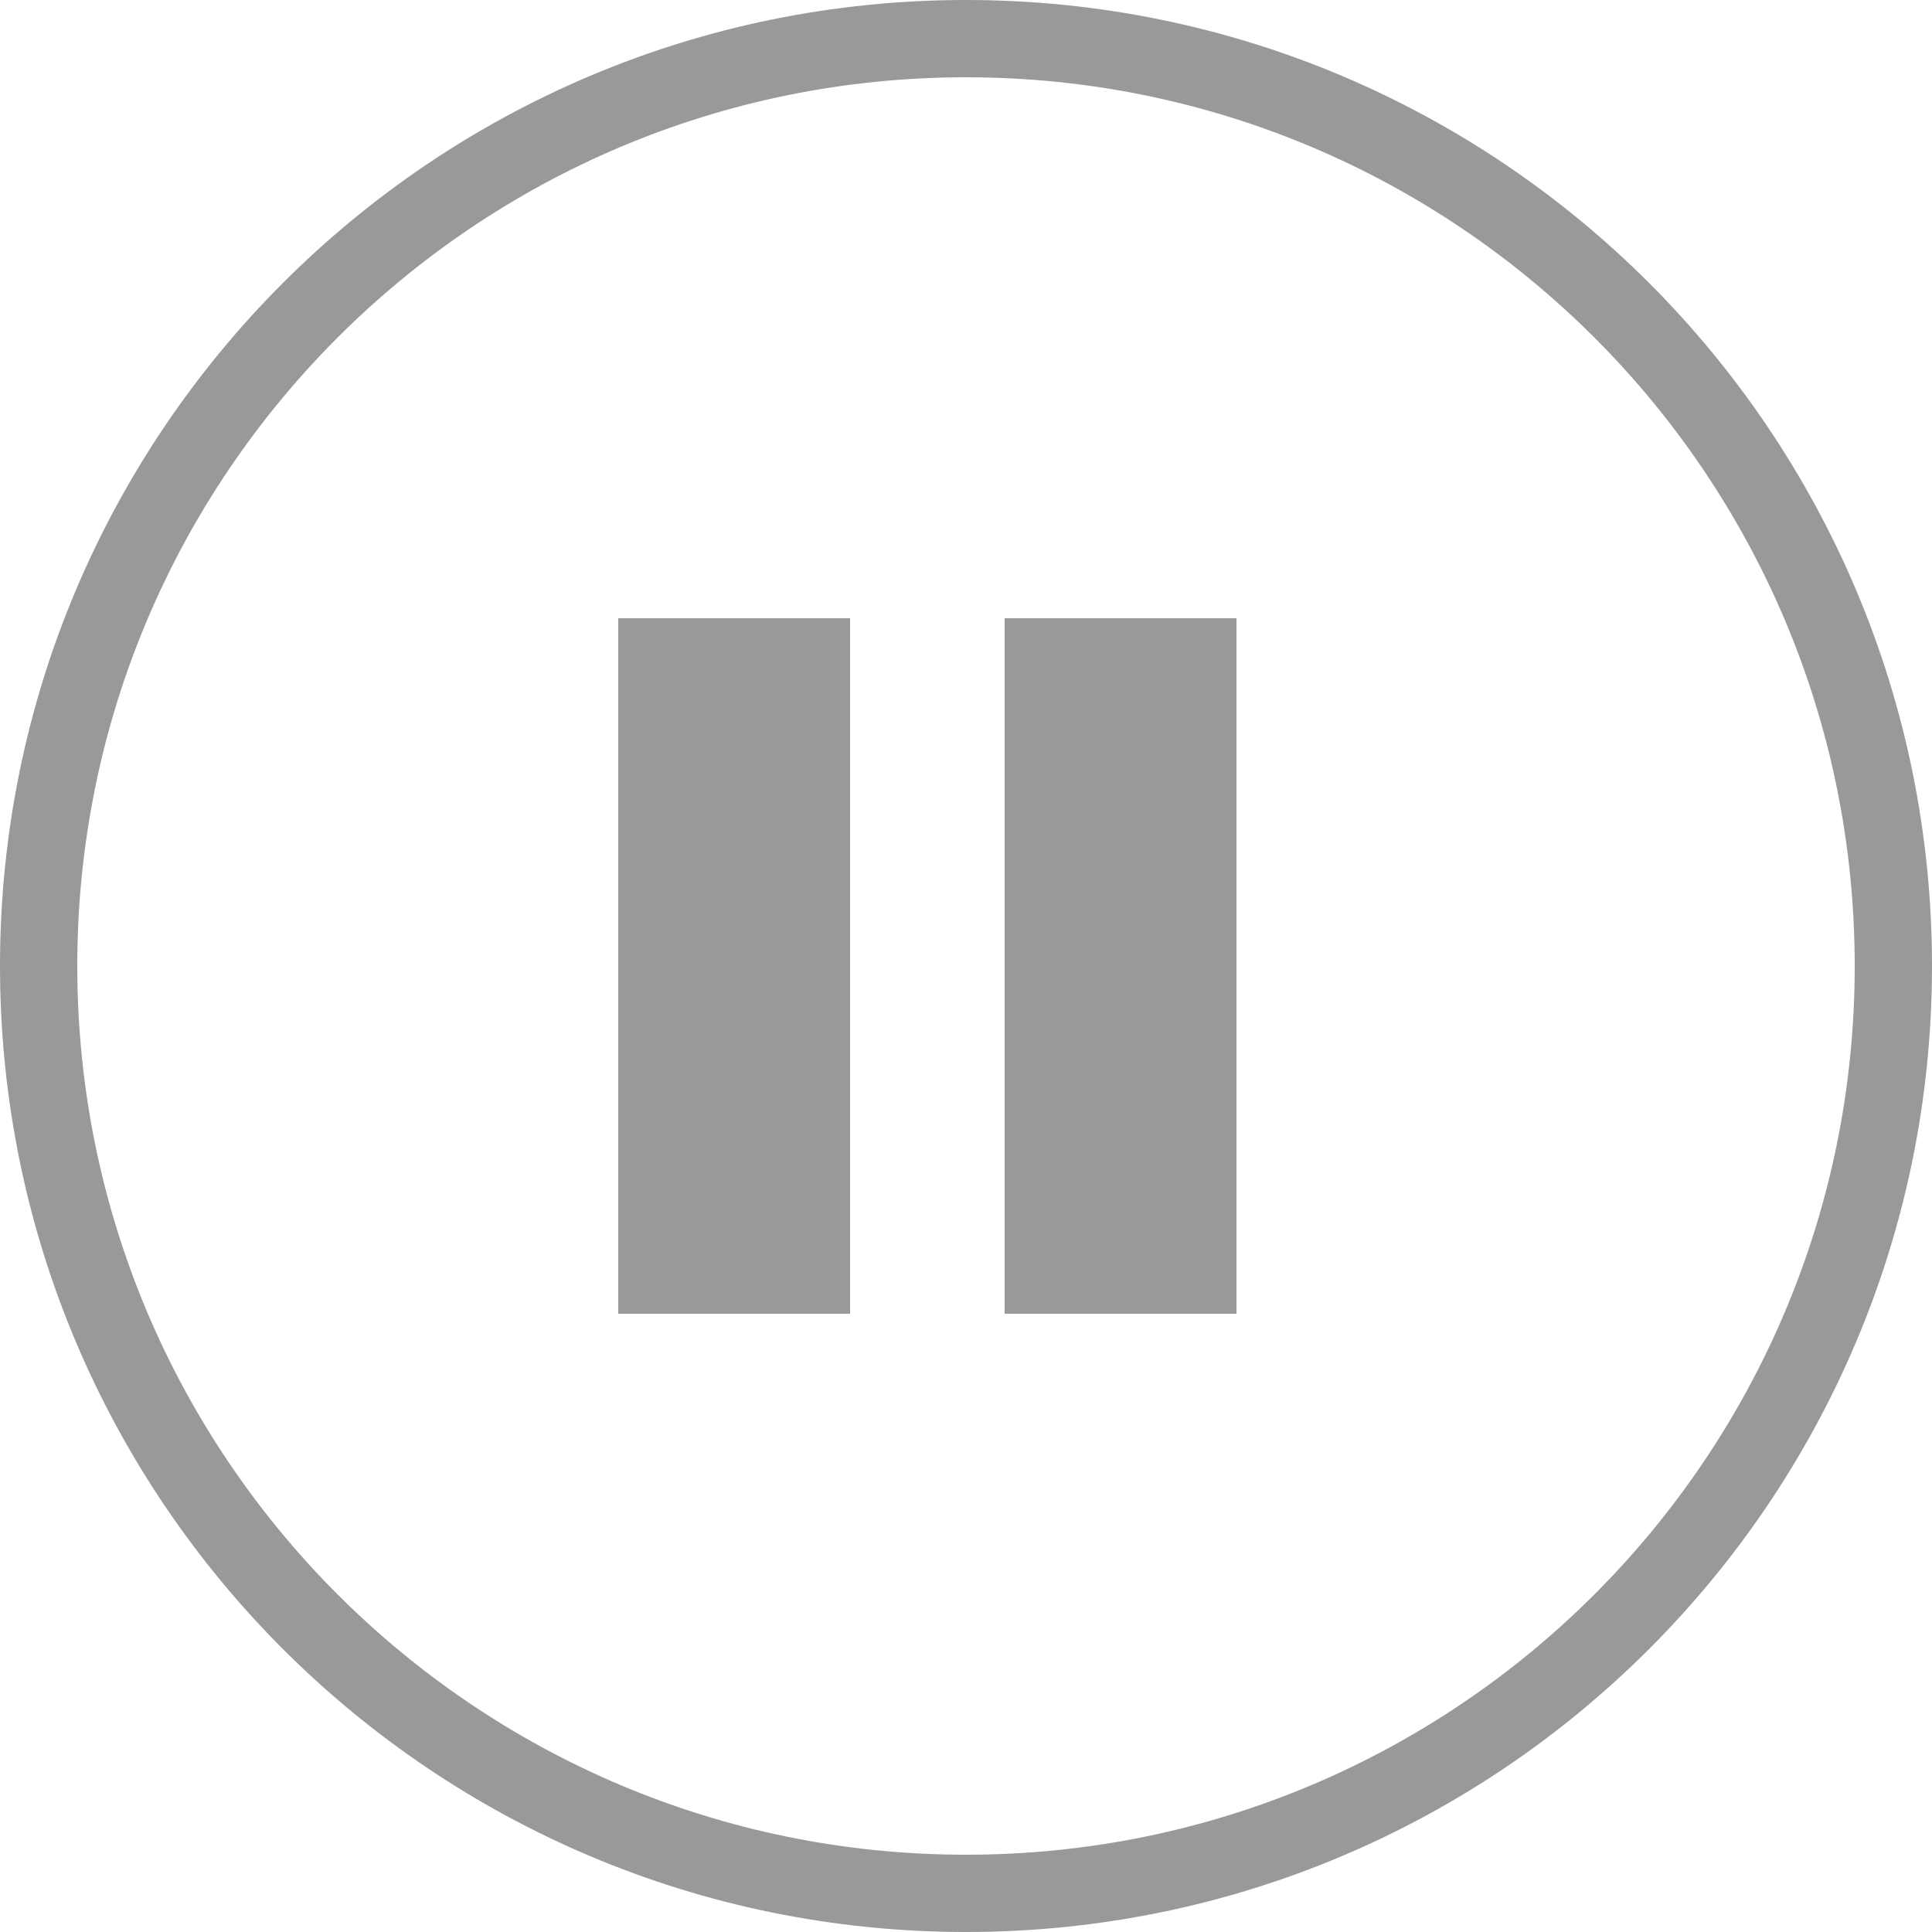
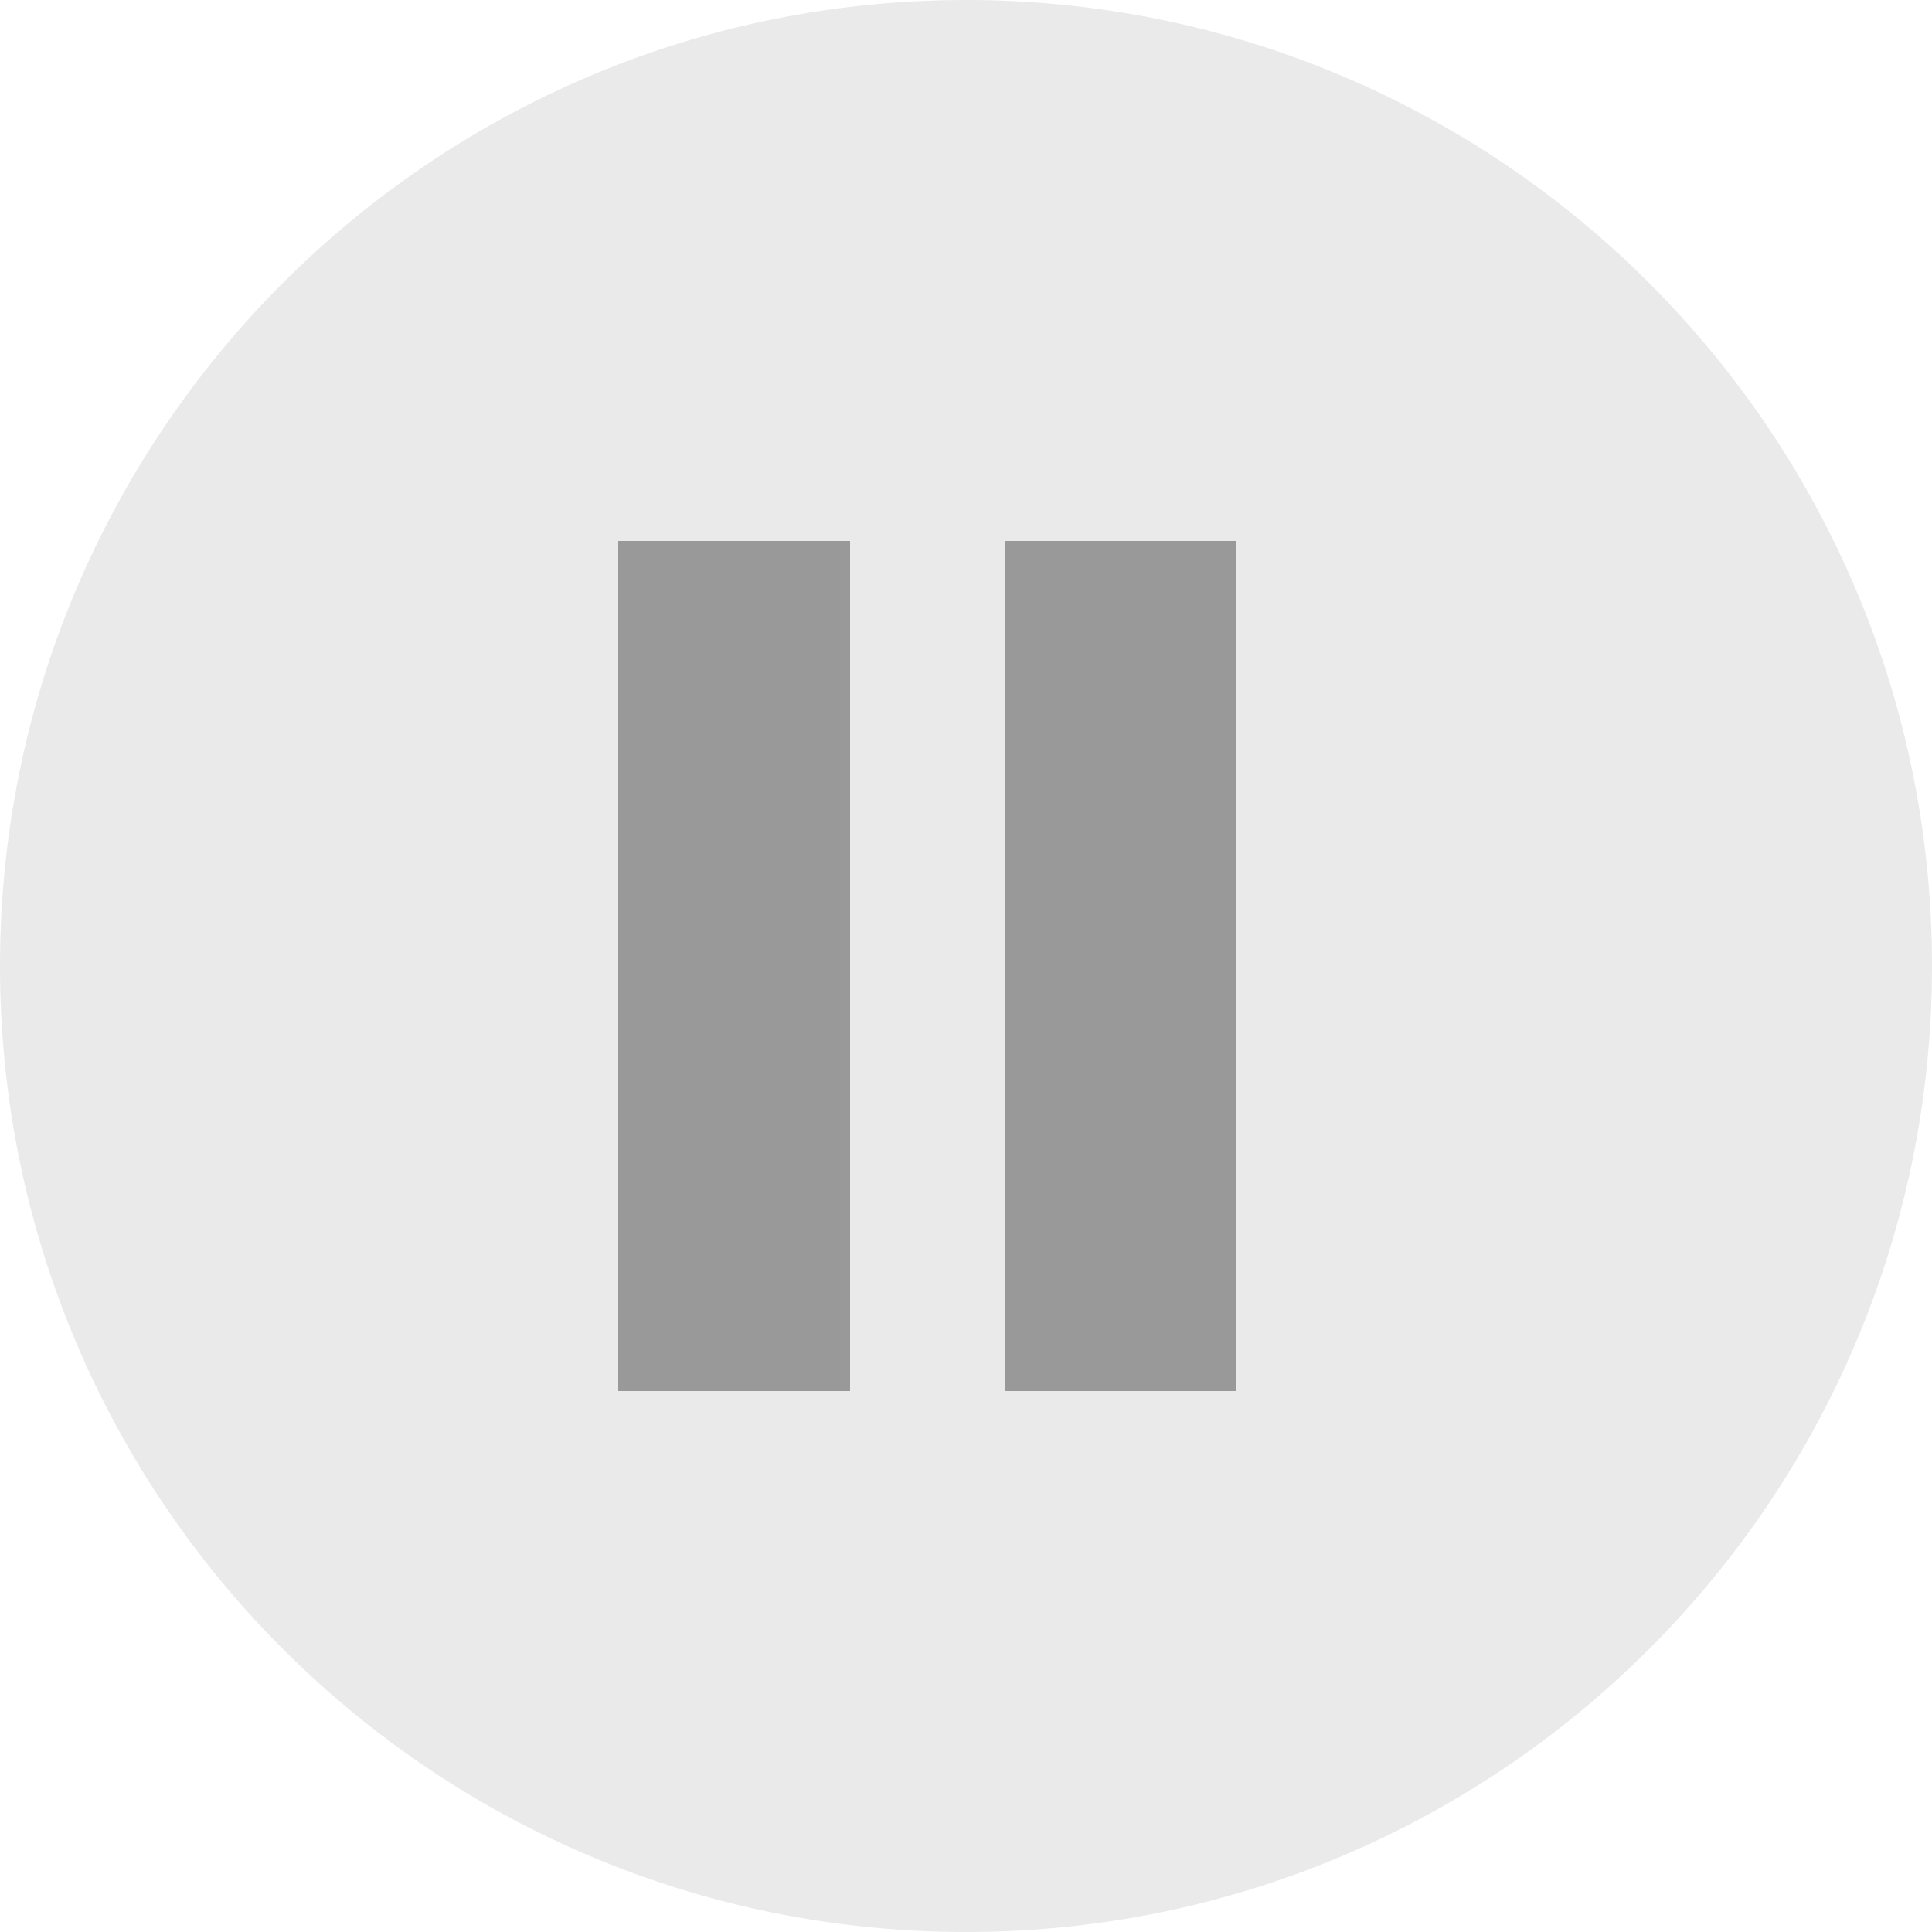
<svg xmlns="http://www.w3.org/2000/svg" width="25" height="25" viewBox="0 0 25 25" fill="none">
-   <g id="Frame 3963">
-     <rect x="24.5" y="0.5" width="24" height="24" rx="12" transform="rotate(90 24.5 0.5)" stroke="#999999" />
-     <rect id="Rectangle 3" x="8" y="8" width="3" height="9" fill="#999999" />
-     <rect id="Rectangle 4" x="13" y="8" width="3" height="9" fill="#999999" />
-   </g>
+   <rect x="25" width="25" height="25" rx="12.5" transform="rotate(90 25 0)" fill="#999999" fill-opacity="0.2" />
+   <rect x="8" y="7" width="3" height="11" fill="#999999" />
+   <rect x="13" y="7" width="3" height="11" fill="#999999" />
</svg>
